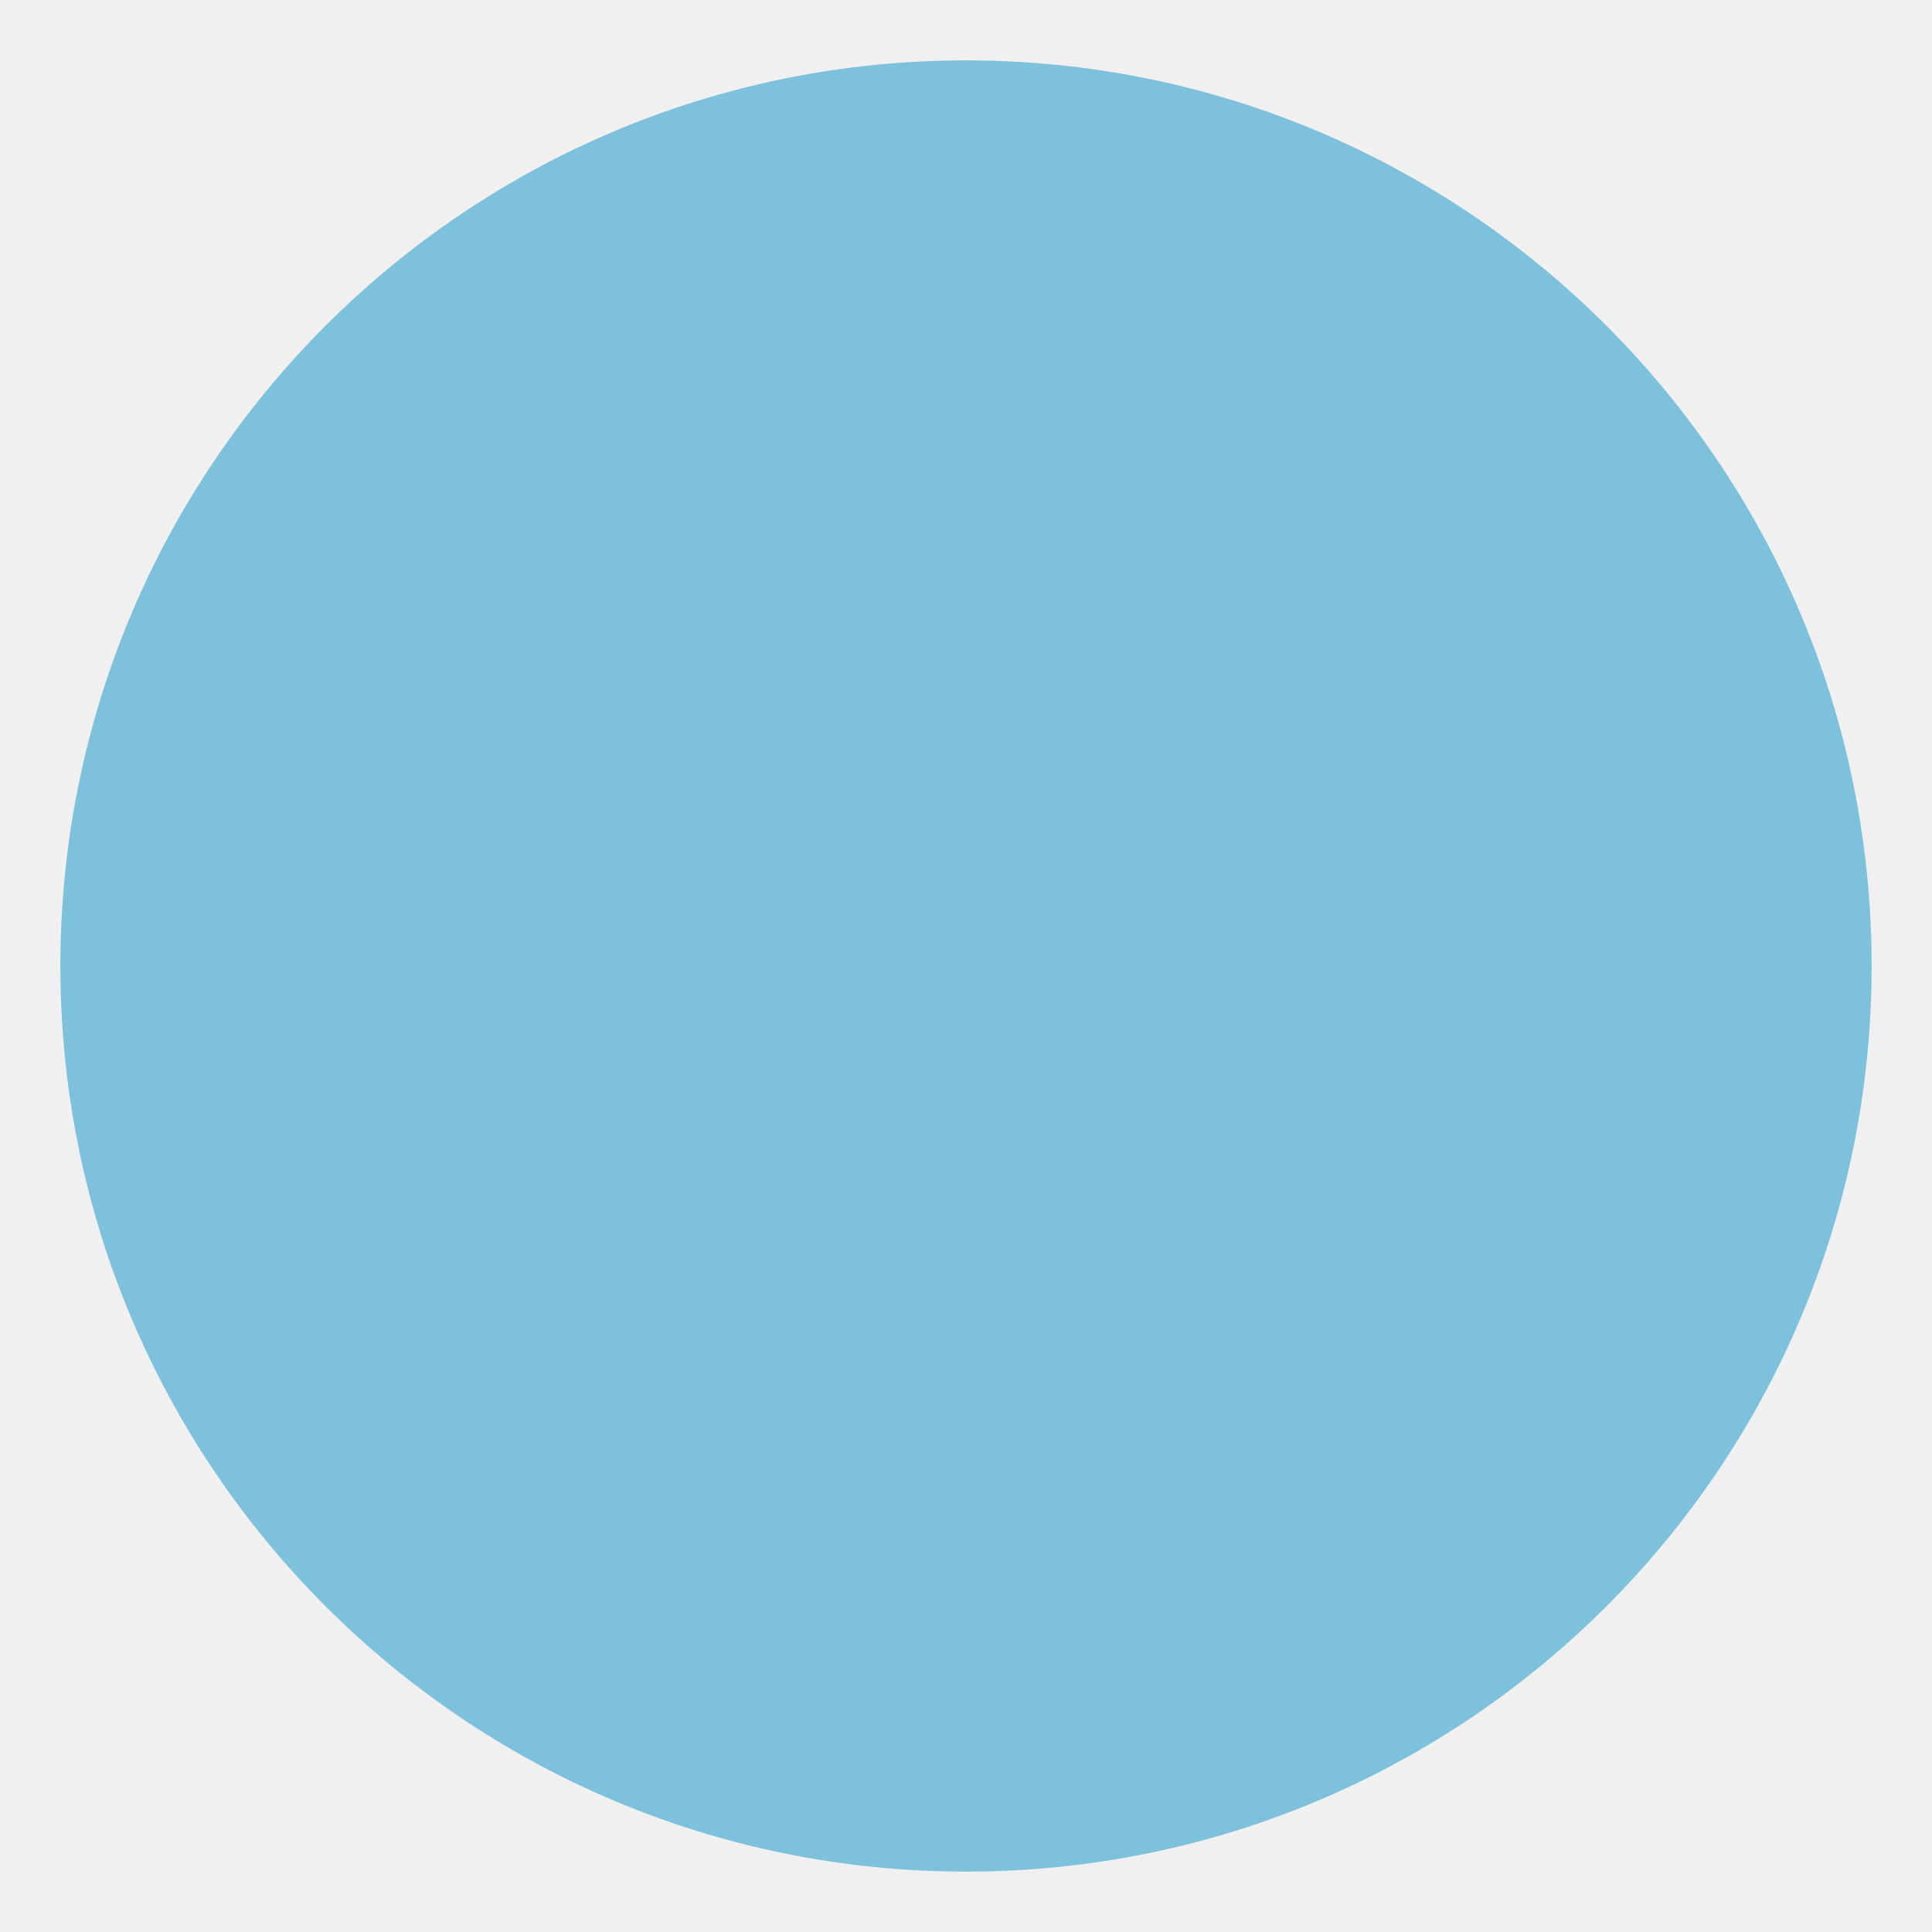
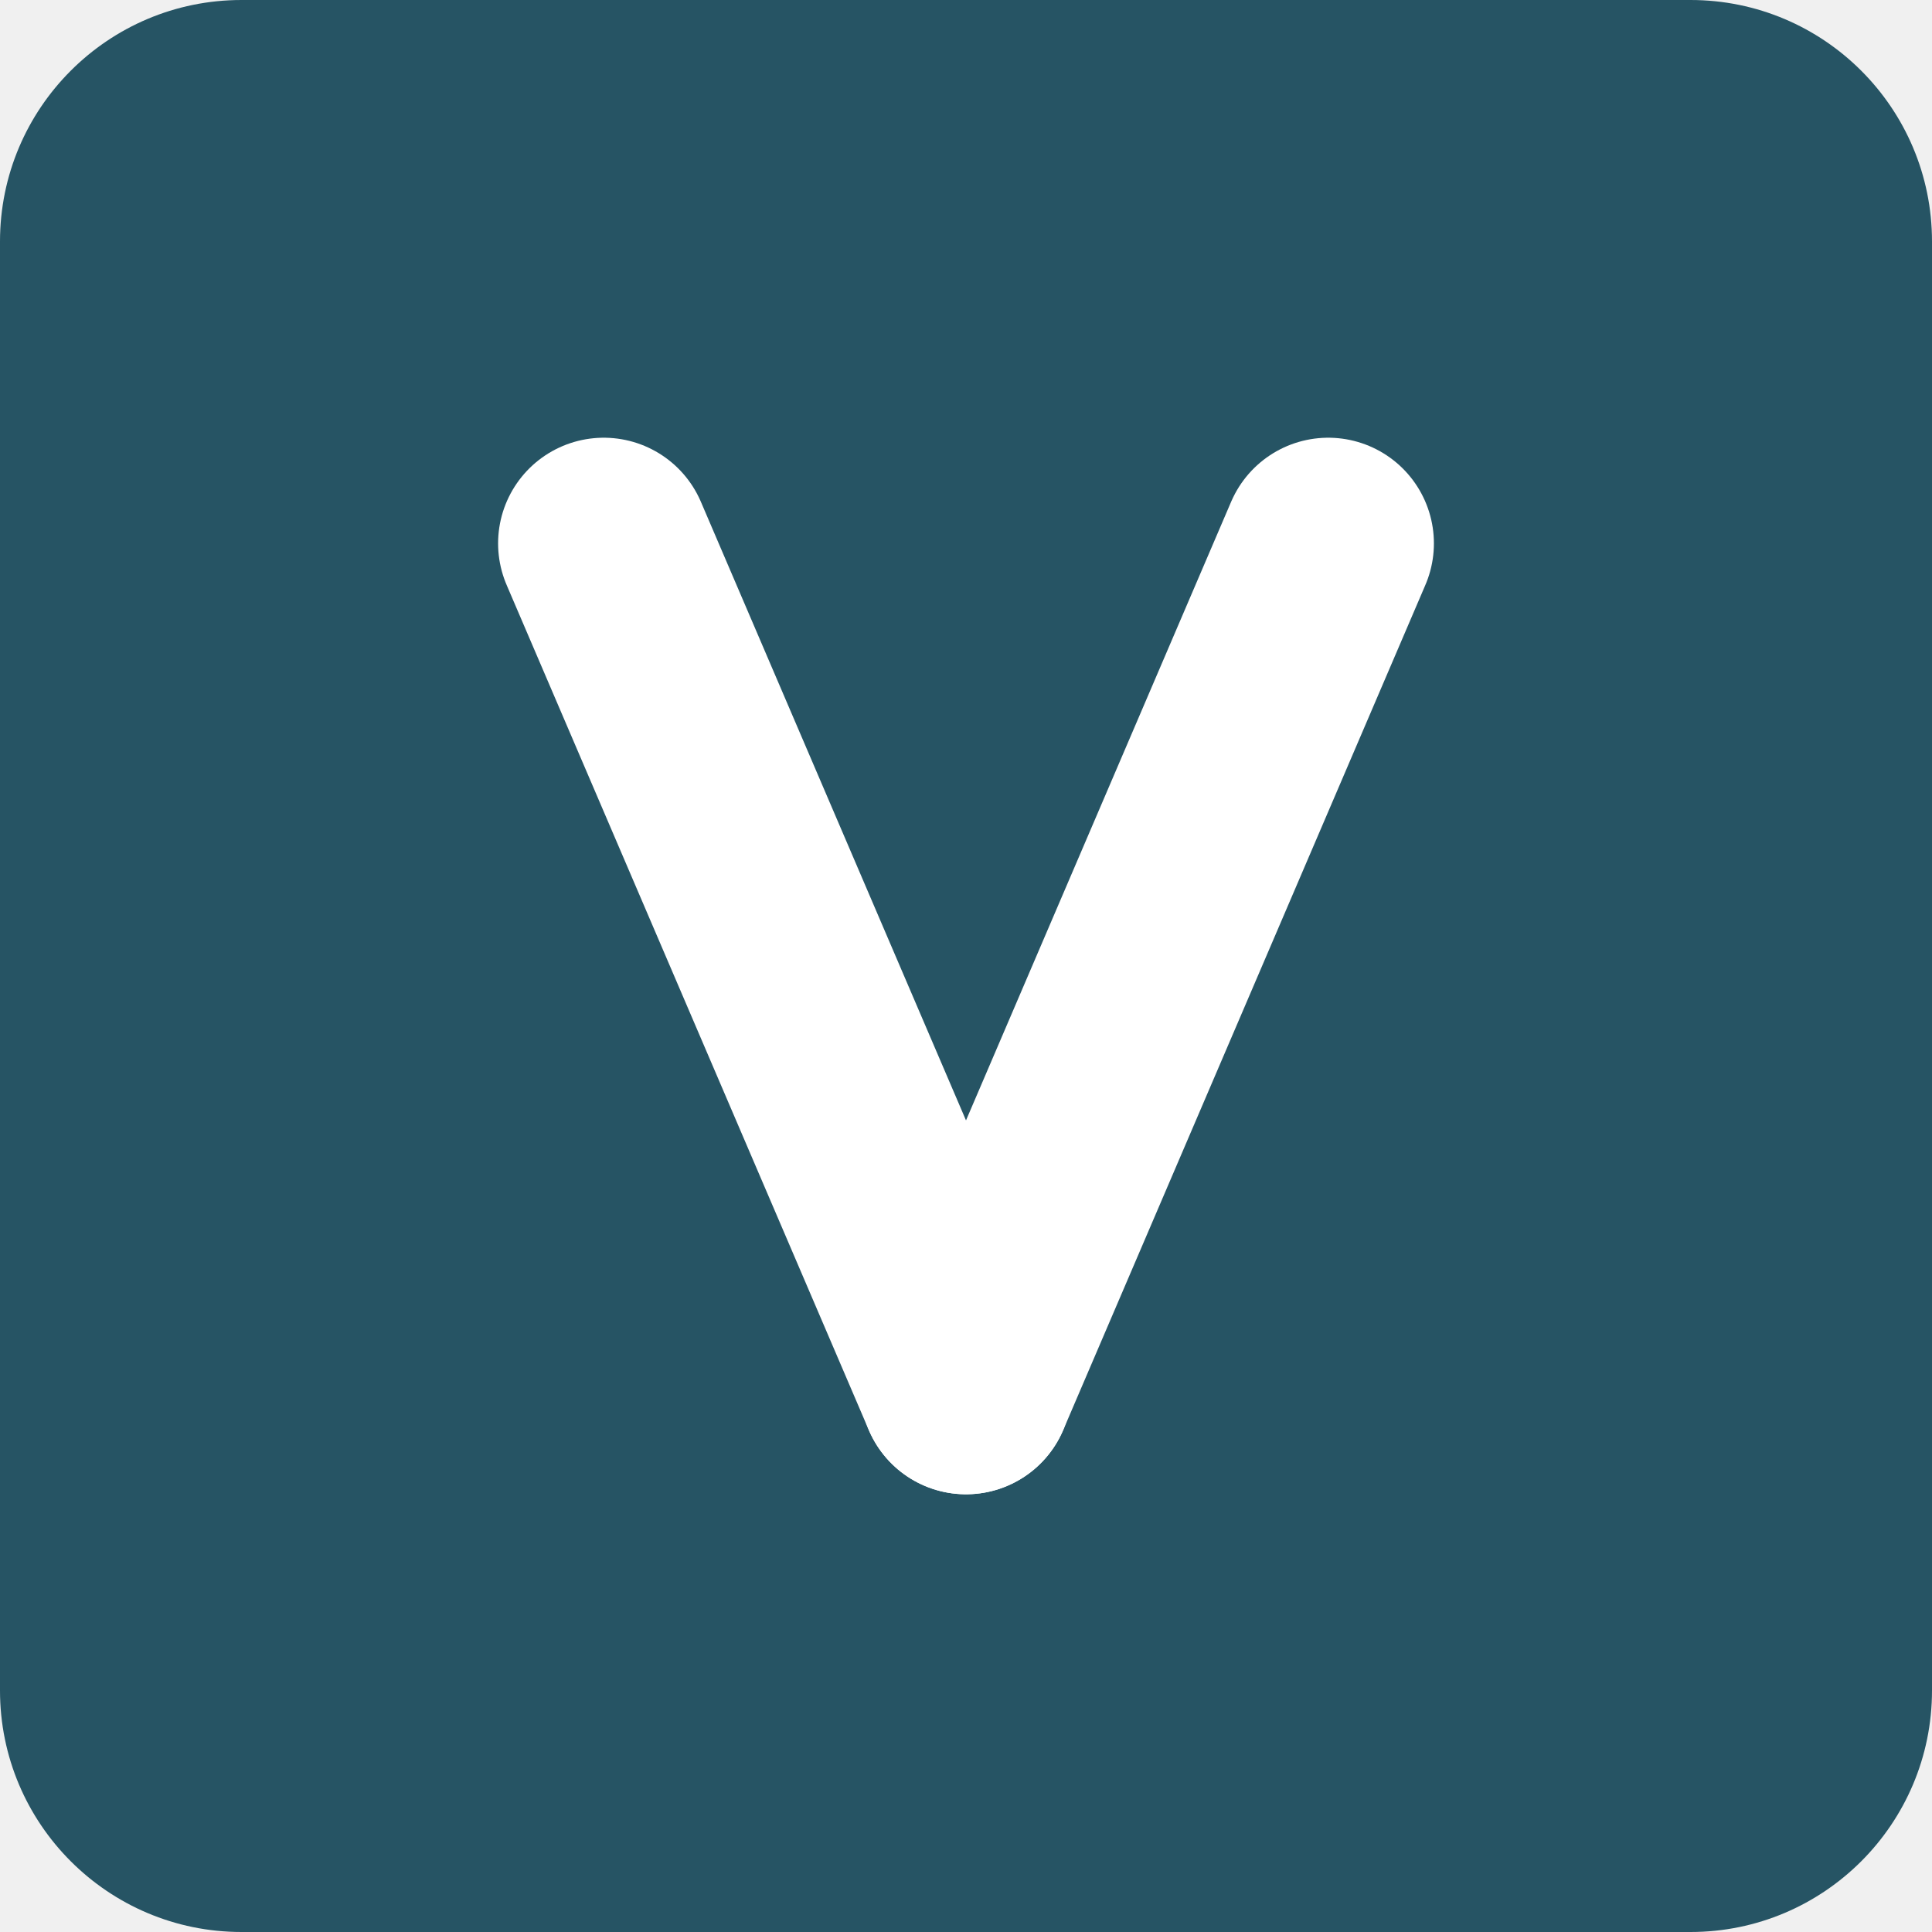
<svg xmlns="http://www.w3.org/2000/svg" viewBox="0 0 32 32">
-   <defs>
-     <style>
-       .icon { fill: #4e663f; }
-       .accent { fill: #7ec1dd; }
-     </style>
-   </defs>
-   <g transform="translate(16, 16)">
-     <path class="icon" d="M0,-8 L0,8" stroke="#4e663f" stroke-width="3" fill="none" stroke-linecap="round" />
-     <path class="icon" d="M0,0 L-6,6" stroke="#4e663f" stroke-width="3" fill="none" stroke-linecap="round" />
-     <path class="icon" d="M0,0 L6,6" stroke="#4e663f" stroke-width="3" fill="none" stroke-linecap="round" />
-     <circle class="accent" cx="0" cy="0" r="14" fill="none" stroke="#7ec1dd" stroke-width="2" />
+   <rect width="32" height="32" fill="#265464" rx="4" />
+   <g transform="translate(16, 9)">
+     <path d="M -6,0 L 0,14" stroke="#FFFFFF" stroke-width="3.5" fill="none" stroke-linecap="round" stroke-linejoin="round" />
+     <path d="M 0,14 L 6,0" stroke="#FFFFFF" stroke-width="3.5" fill="none" stroke-linecap="round" stroke-linejoin="round" />
  </g>
</svg>
